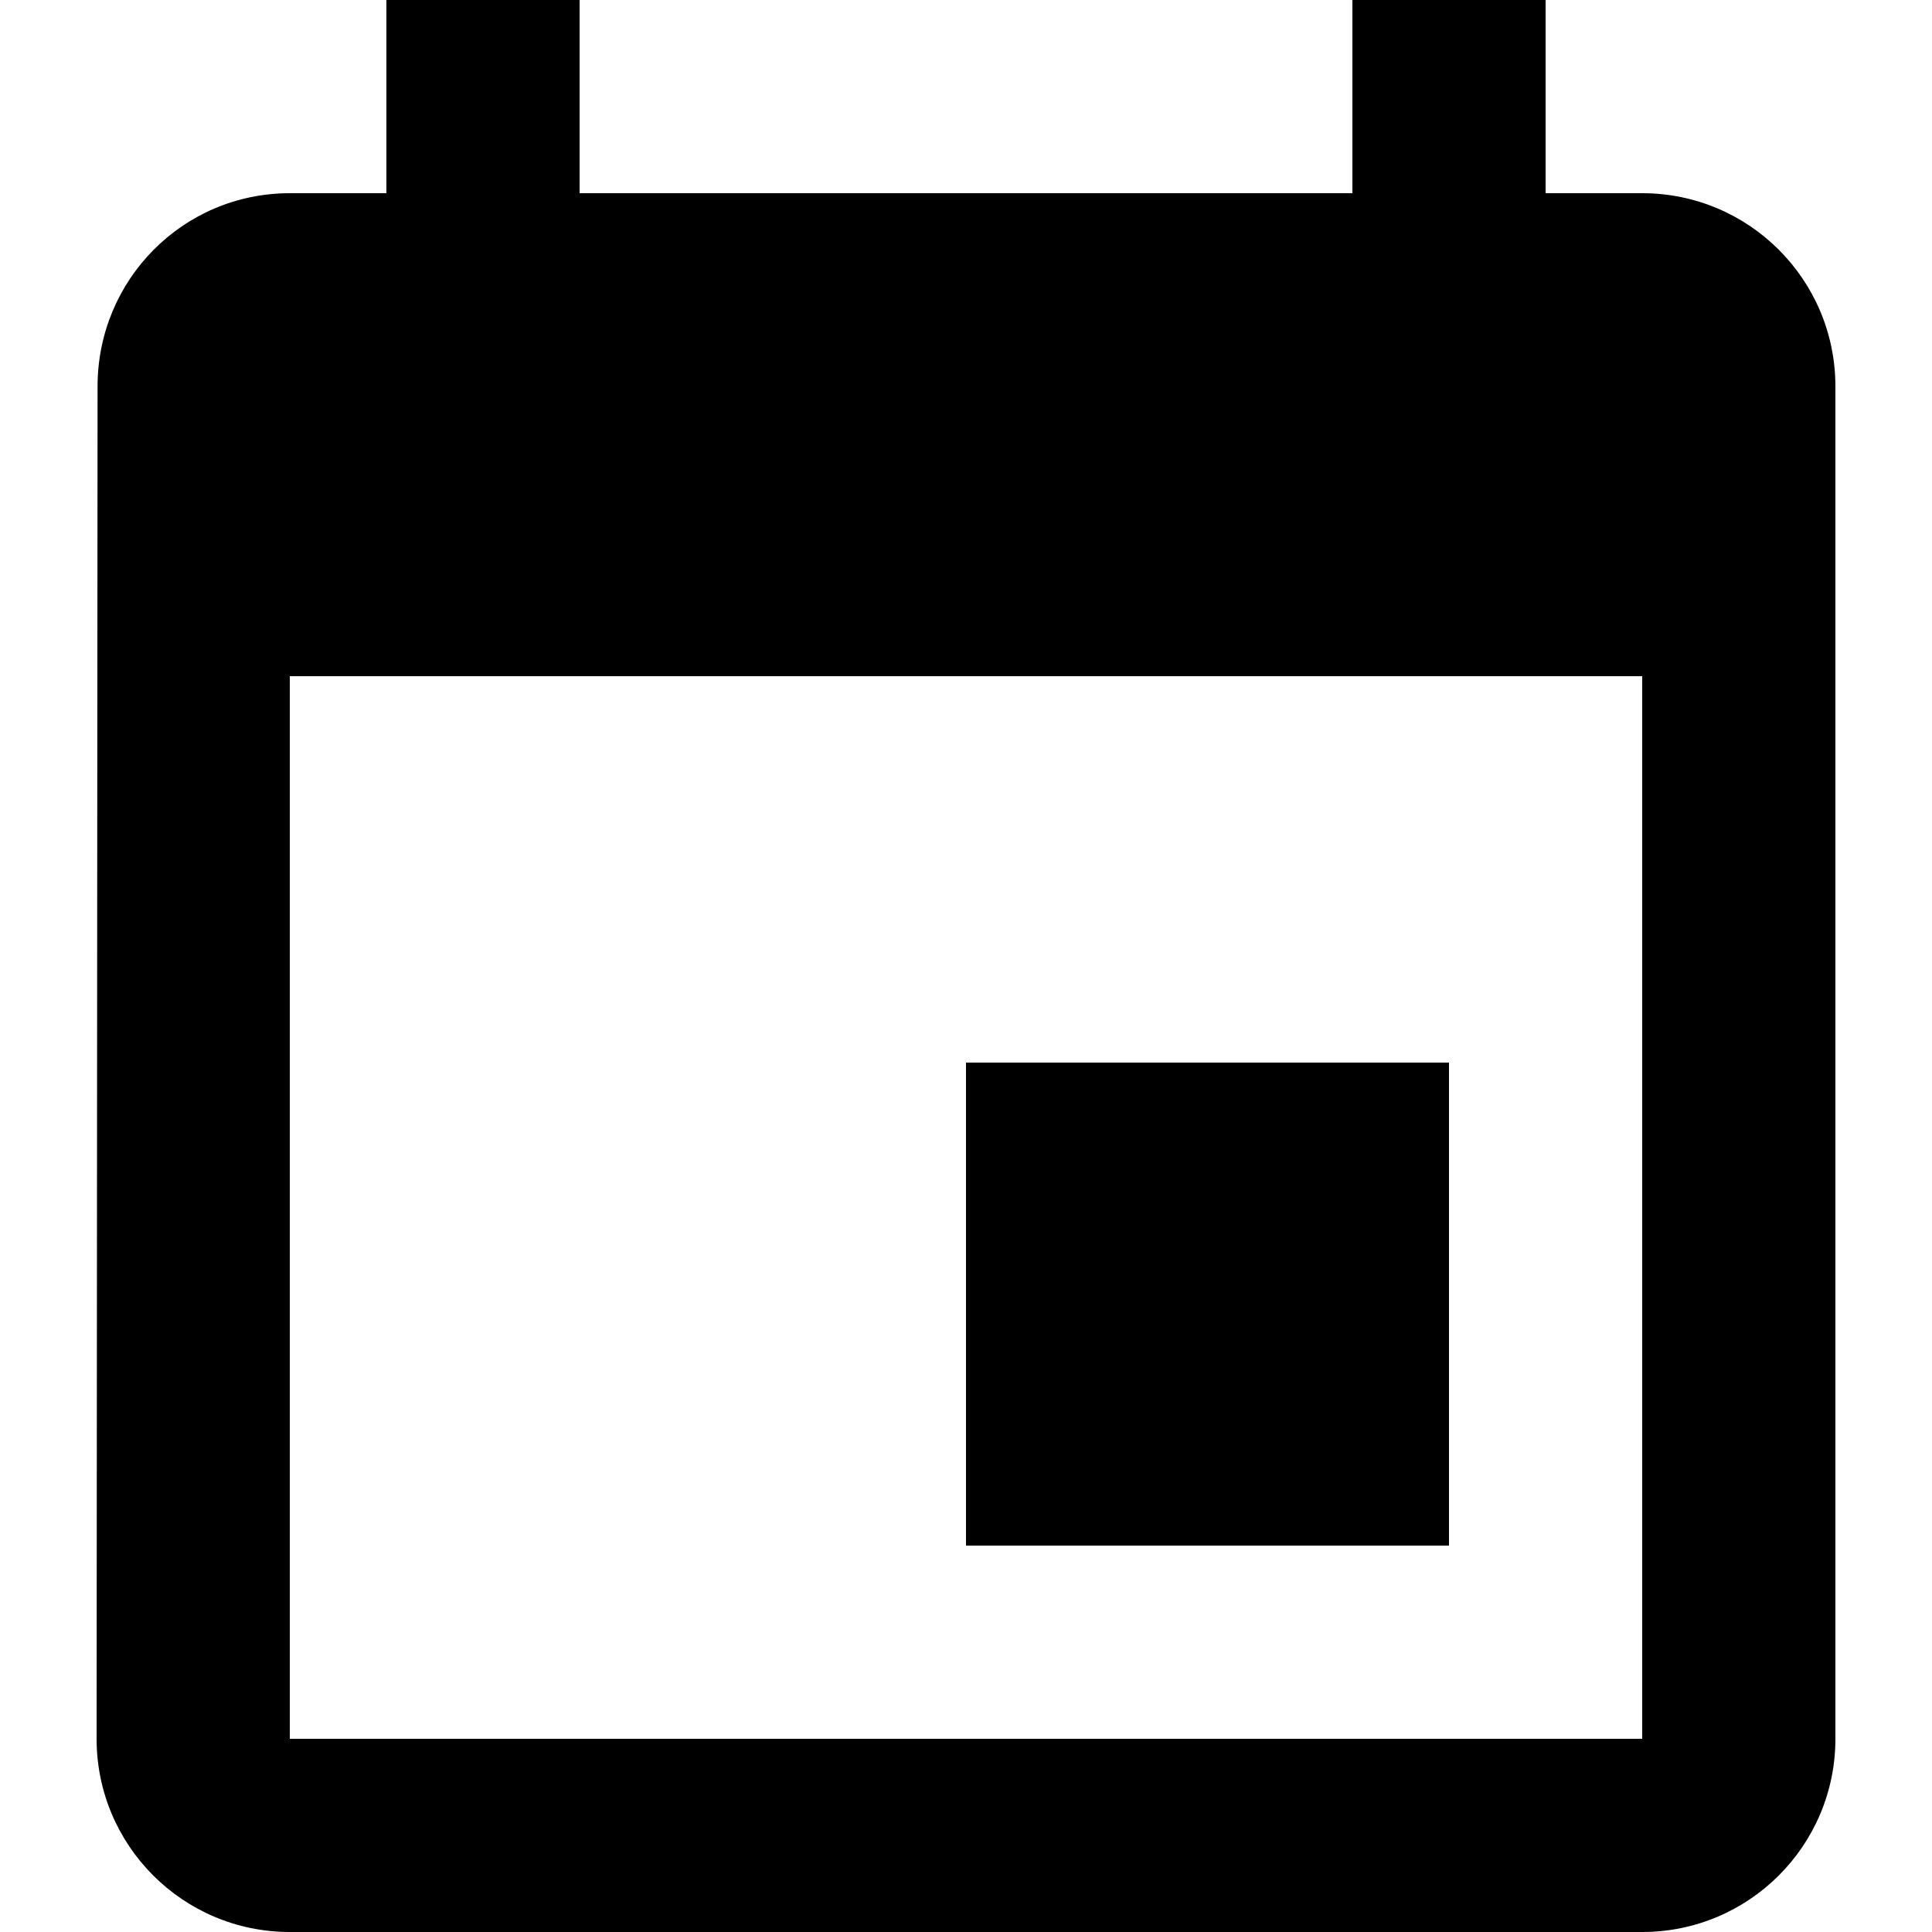
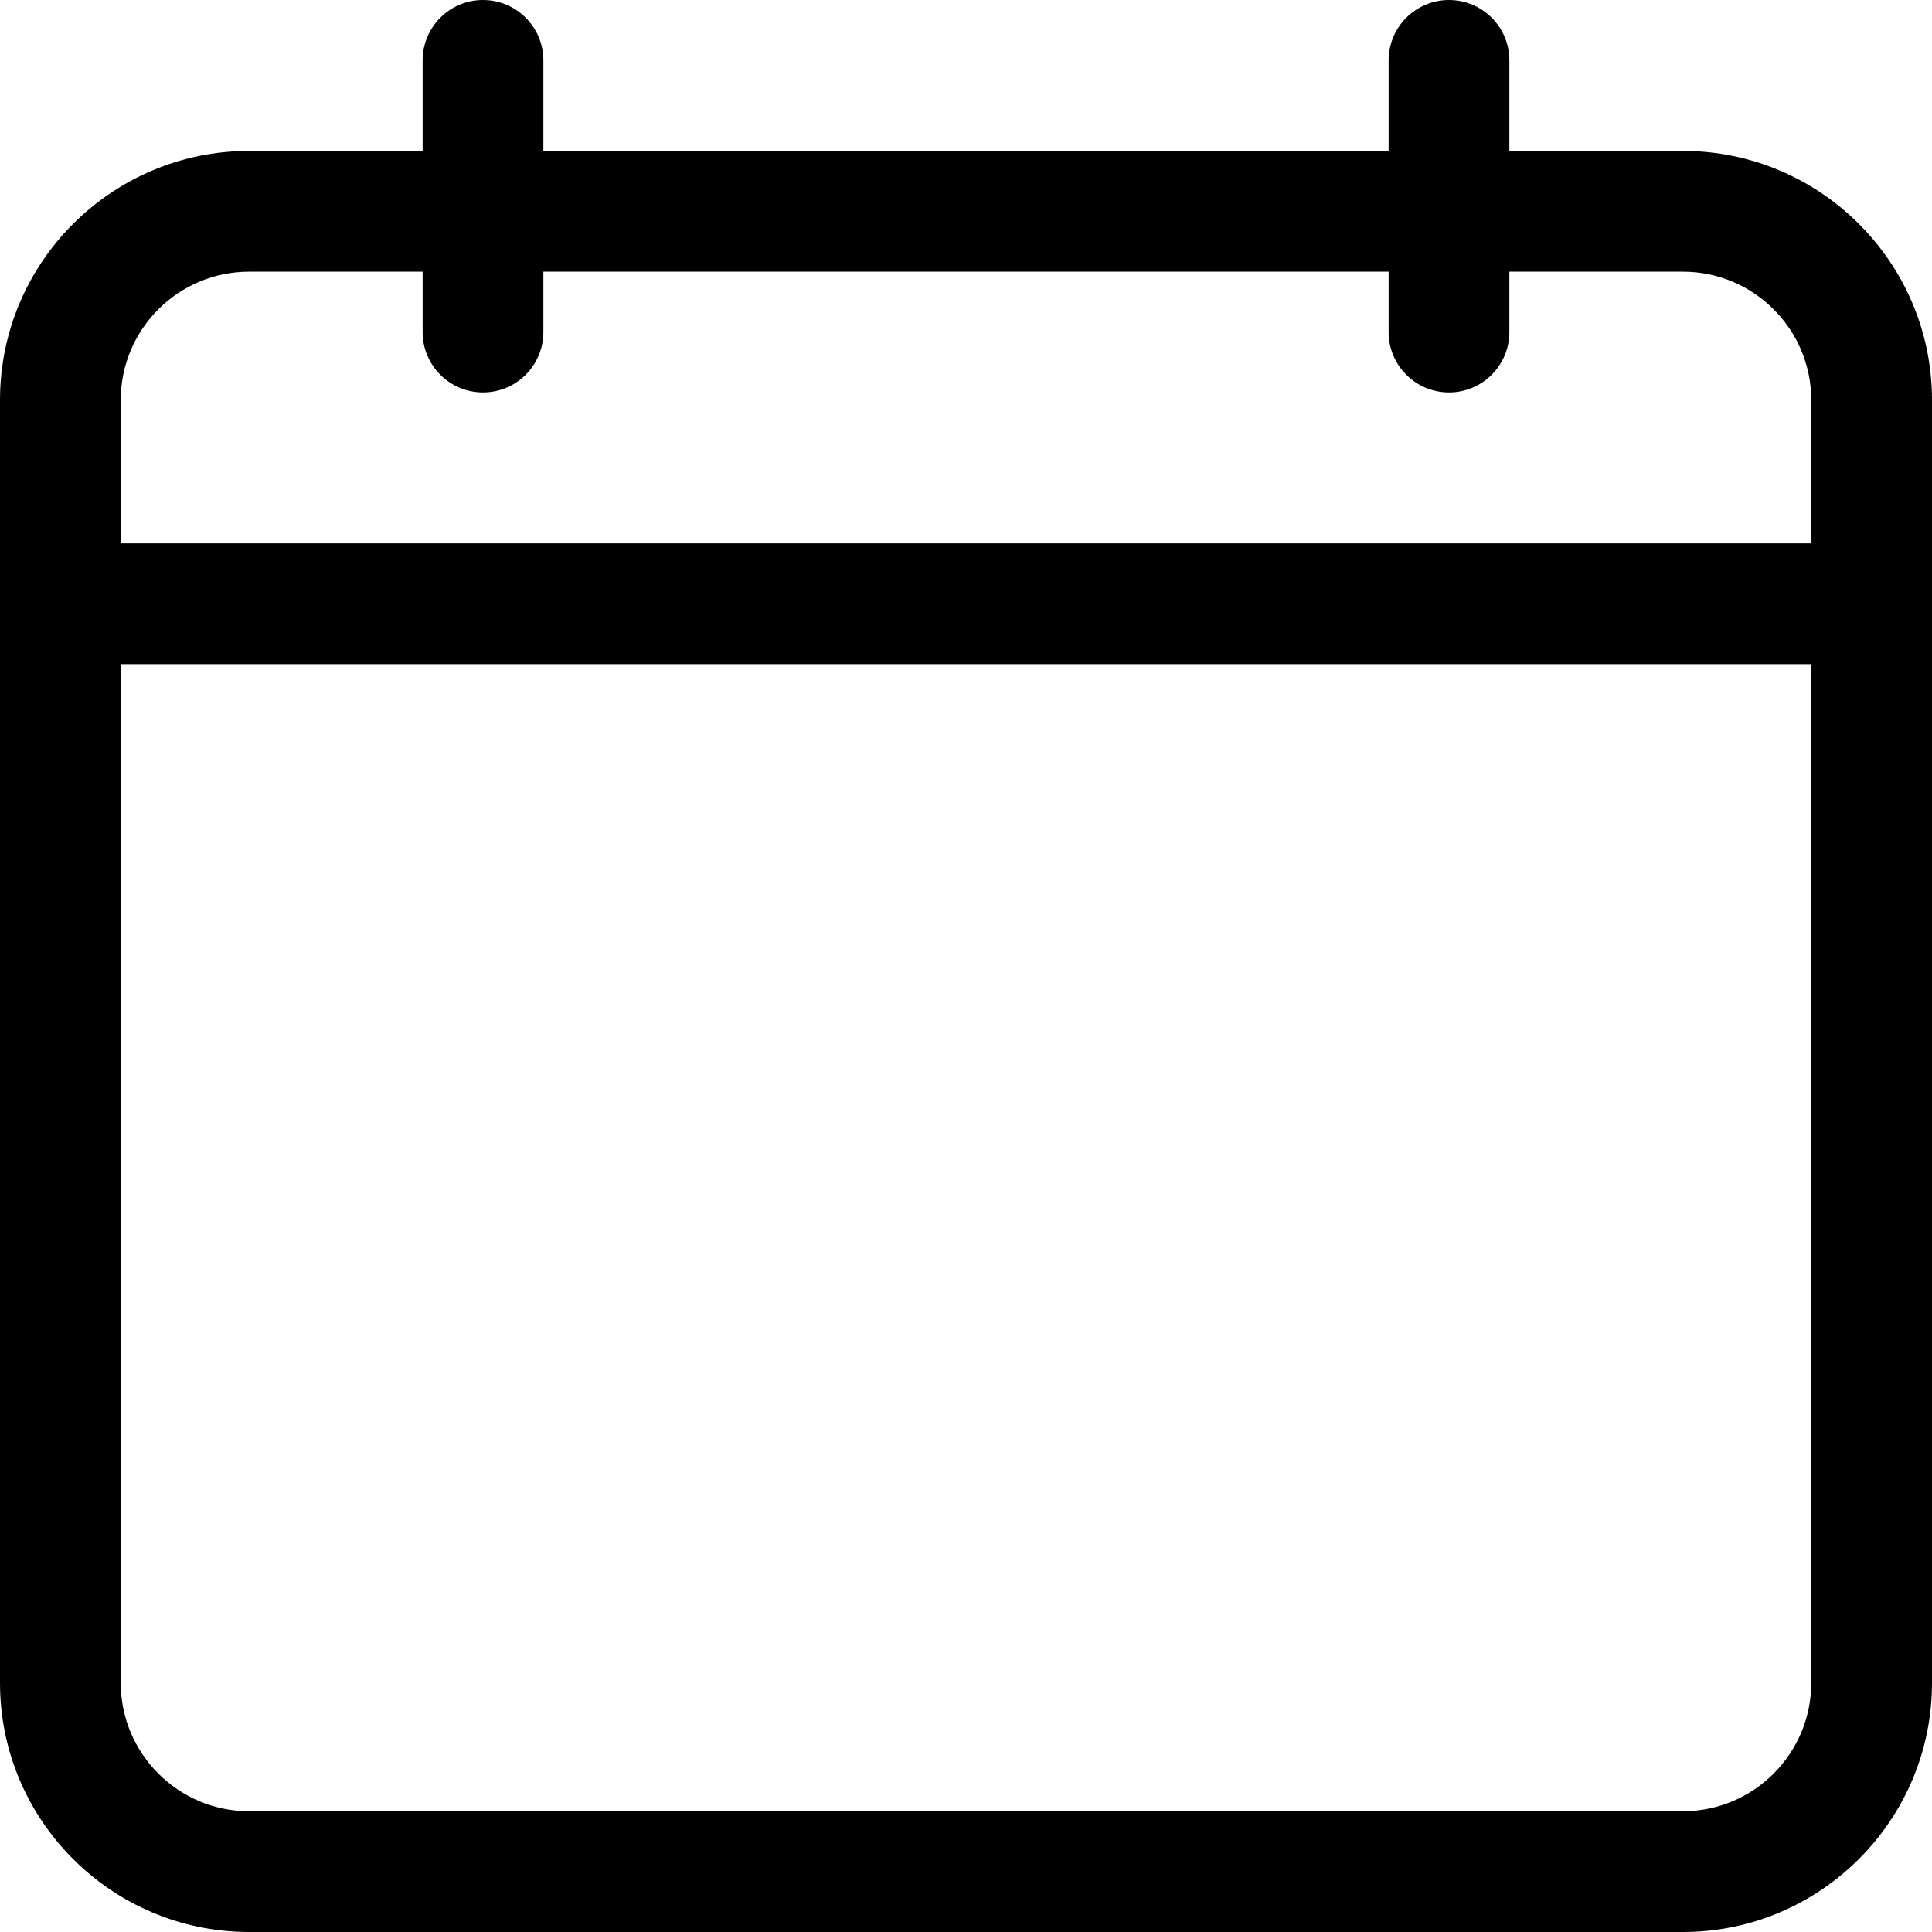
- <svg xmlns="http://www.w3.org/2000/svg" version="1.1" id="Capa_1" x="0px" y="0px" viewBox="0 0 426.667 426.667" style="enable-background:new 0 0 426.667 426.667;" xml:space="preserve">
+ <svg xmlns="http://www.w3.org/2000/svg" id="Layer_1" enable-background="new 0 0 512 512" height="512" viewBox="0 0 512 512" width="512">
  <g>
-     <g>
-       <g>
-         <rect x="213.333" y="234.667" width="106.667" height="106.667" />
-         <path d="M362.667,42.667h-21.333V0h-42.667v42.667H128V0H85.333v42.667H64c-23.573,0-42.453,19.093-42.453,42.667L21.333,384     c0,23.573,19.093,42.667,42.667,42.667h298.667c23.573,0,42.667-19.093,42.667-42.667V85.333     C405.333,61.76,386.24,42.667,362.667,42.667z M362.667,384H64V149.333h298.667V384z" />
-       </g>
-     </g>
+     <path d="m446 40h-46v-24c0-8.836-7.163-16-16-16s-16 7.164-16 16v24h-224v-24c0-8.836-7.163-16-16-16s-16 7.164-16 16v24h-46c-36.393 0-66 29.607-66 66v340c0 36.393 29.607 66 66 66h380c36.393 0 66-29.607 66-66v-340c0-36.393-29.607-66-66-66zm-380 32h46v16c0 8.836 7.163 16 16 16s16-7.164 16-16v-16h224v16c0 8.836 7.163 16 16 16s16-7.164 16-16v-16h46c18.748 0 34 15.252 34 34v38h-448v-38c0-18.748 15.252-34 34-34zm380 408h-380c-18.748 0-34-15.252-34-34v-270h448v270c0 18.748-15.252 34-34 34z" />
  </g>
-   <g>
- </g>
-   <g>
- </g>
-   <g>
- </g>
-   <g>
- </g>
-   <g>
- </g>
-   <g>
- </g>
-   <g>
- </g>
-   <g>
- </g>
-   <g>
- </g>
-   <g>
- </g>
-   <g>
- </g>
-   <g>
- </g>
-   <g>
- </g>
-   <g>
- </g>
-   <g>
- </g>
</svg>
